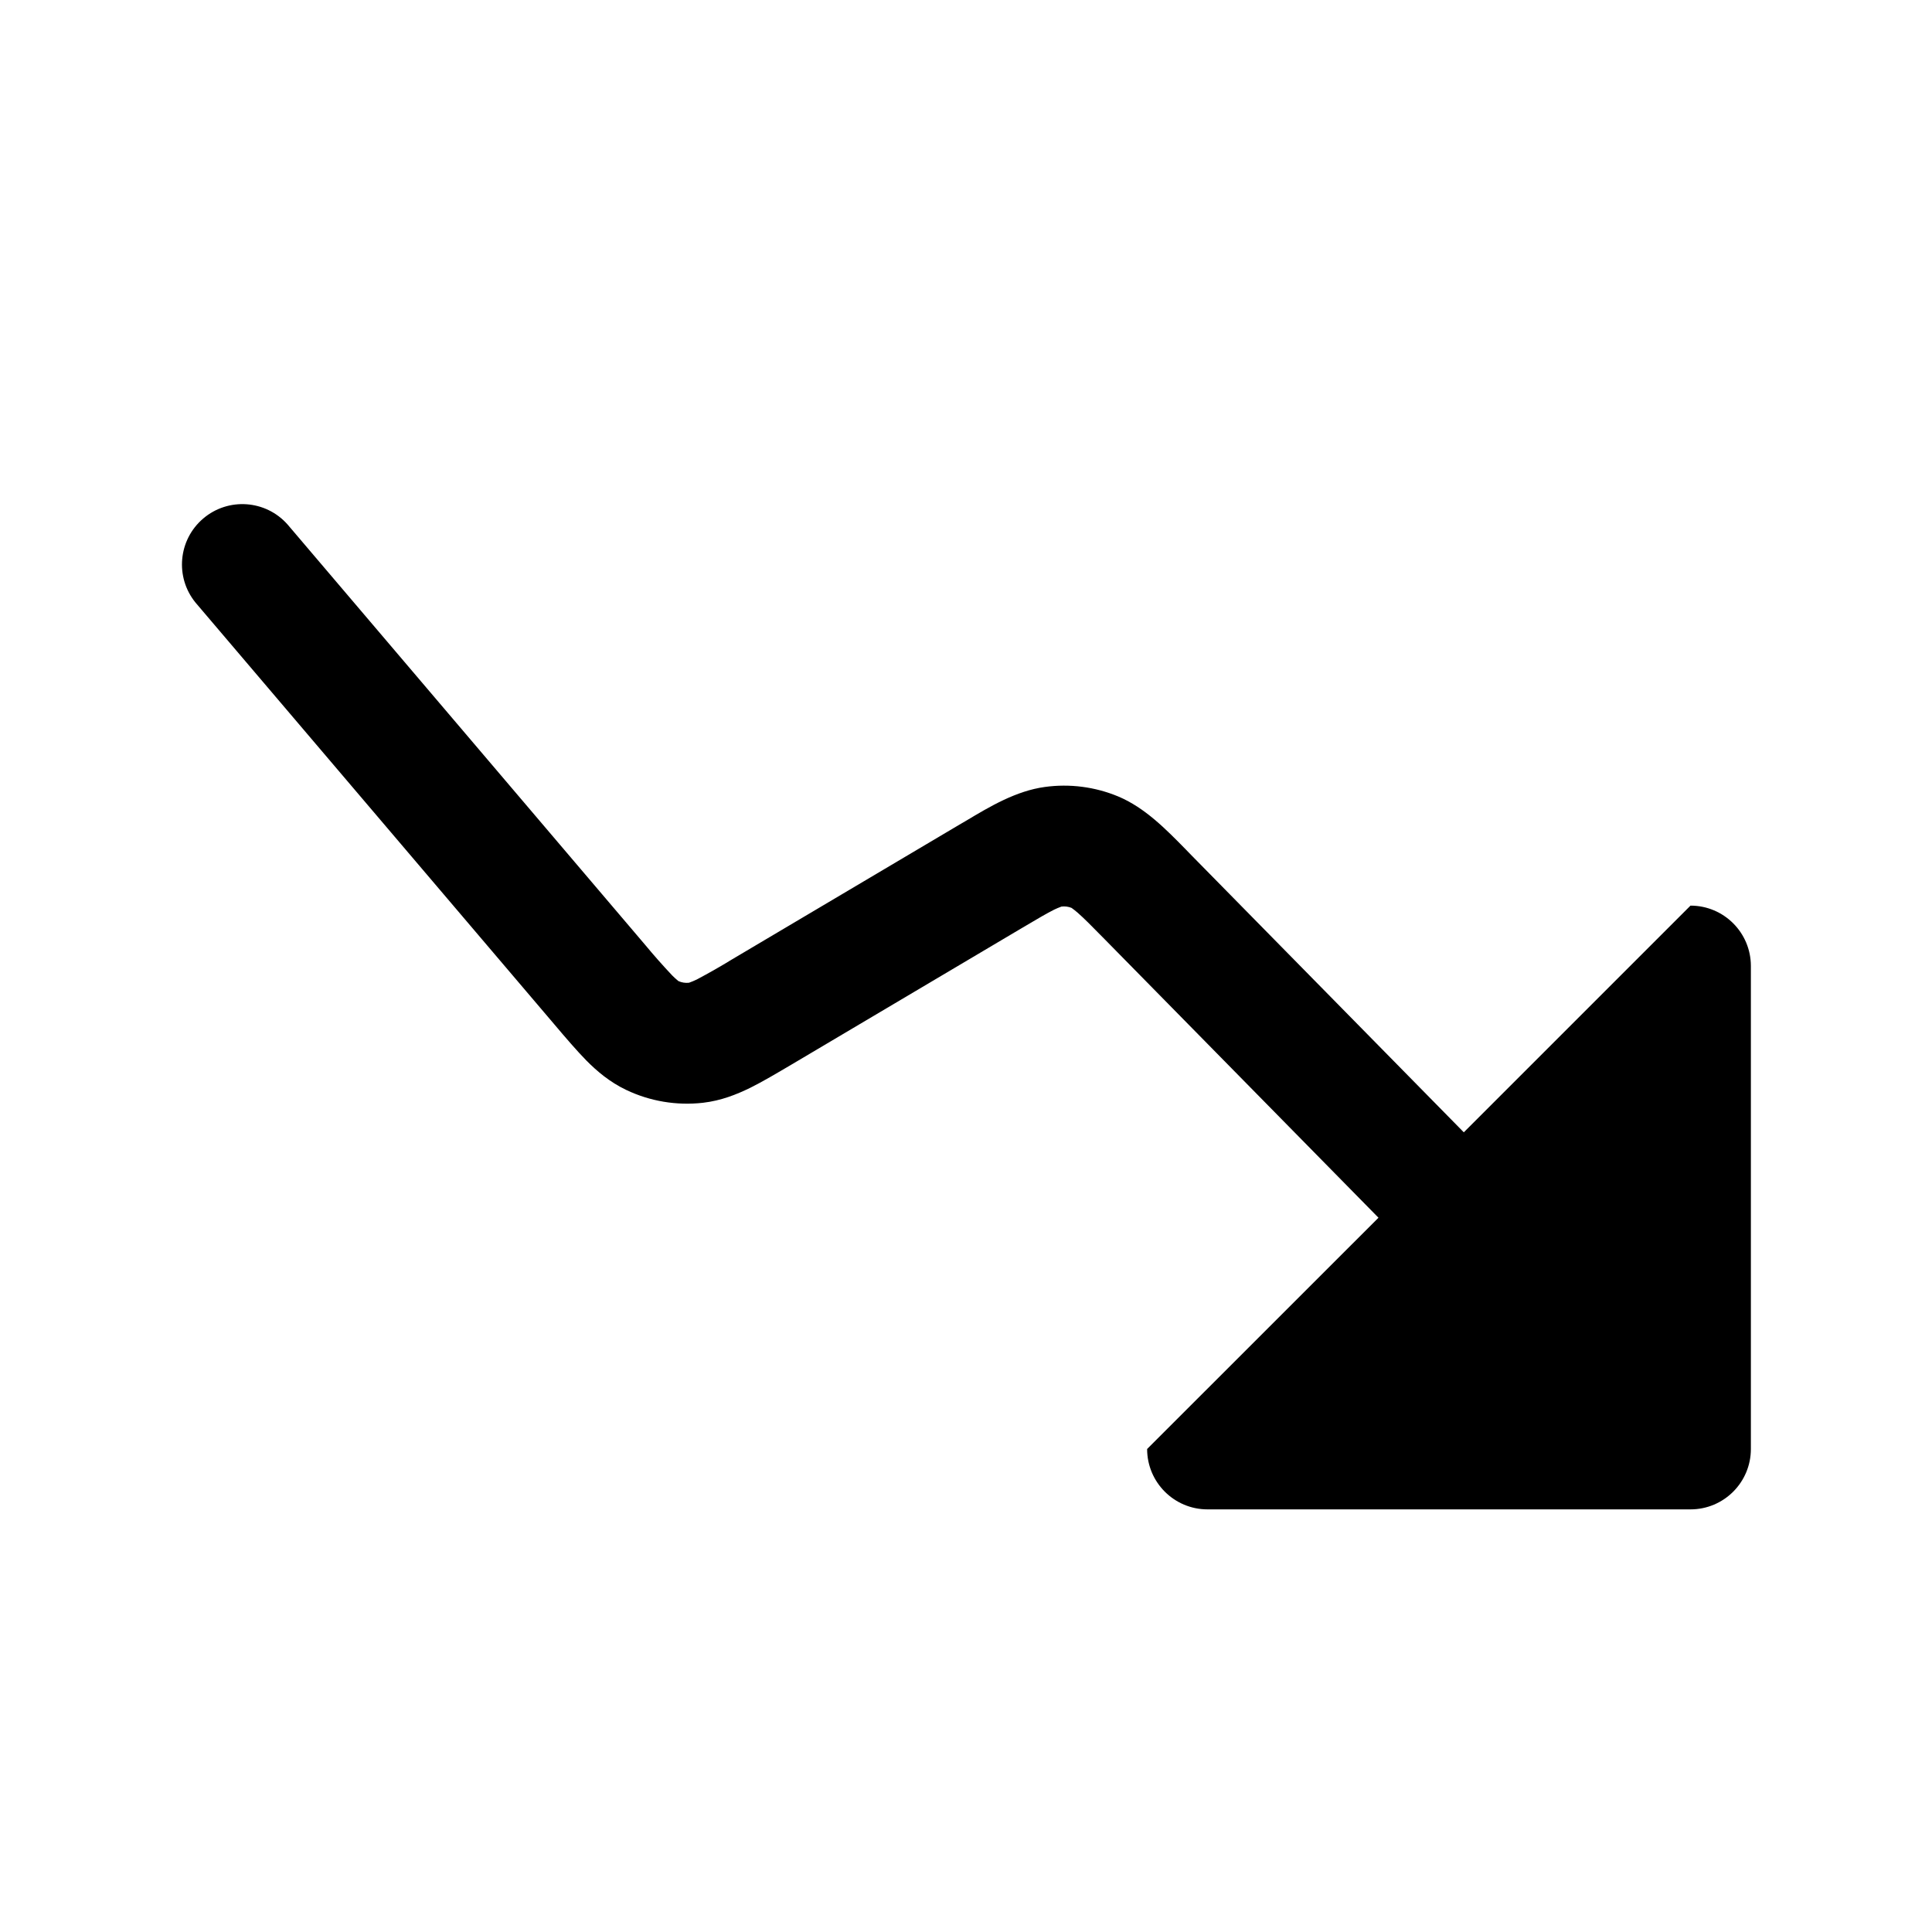
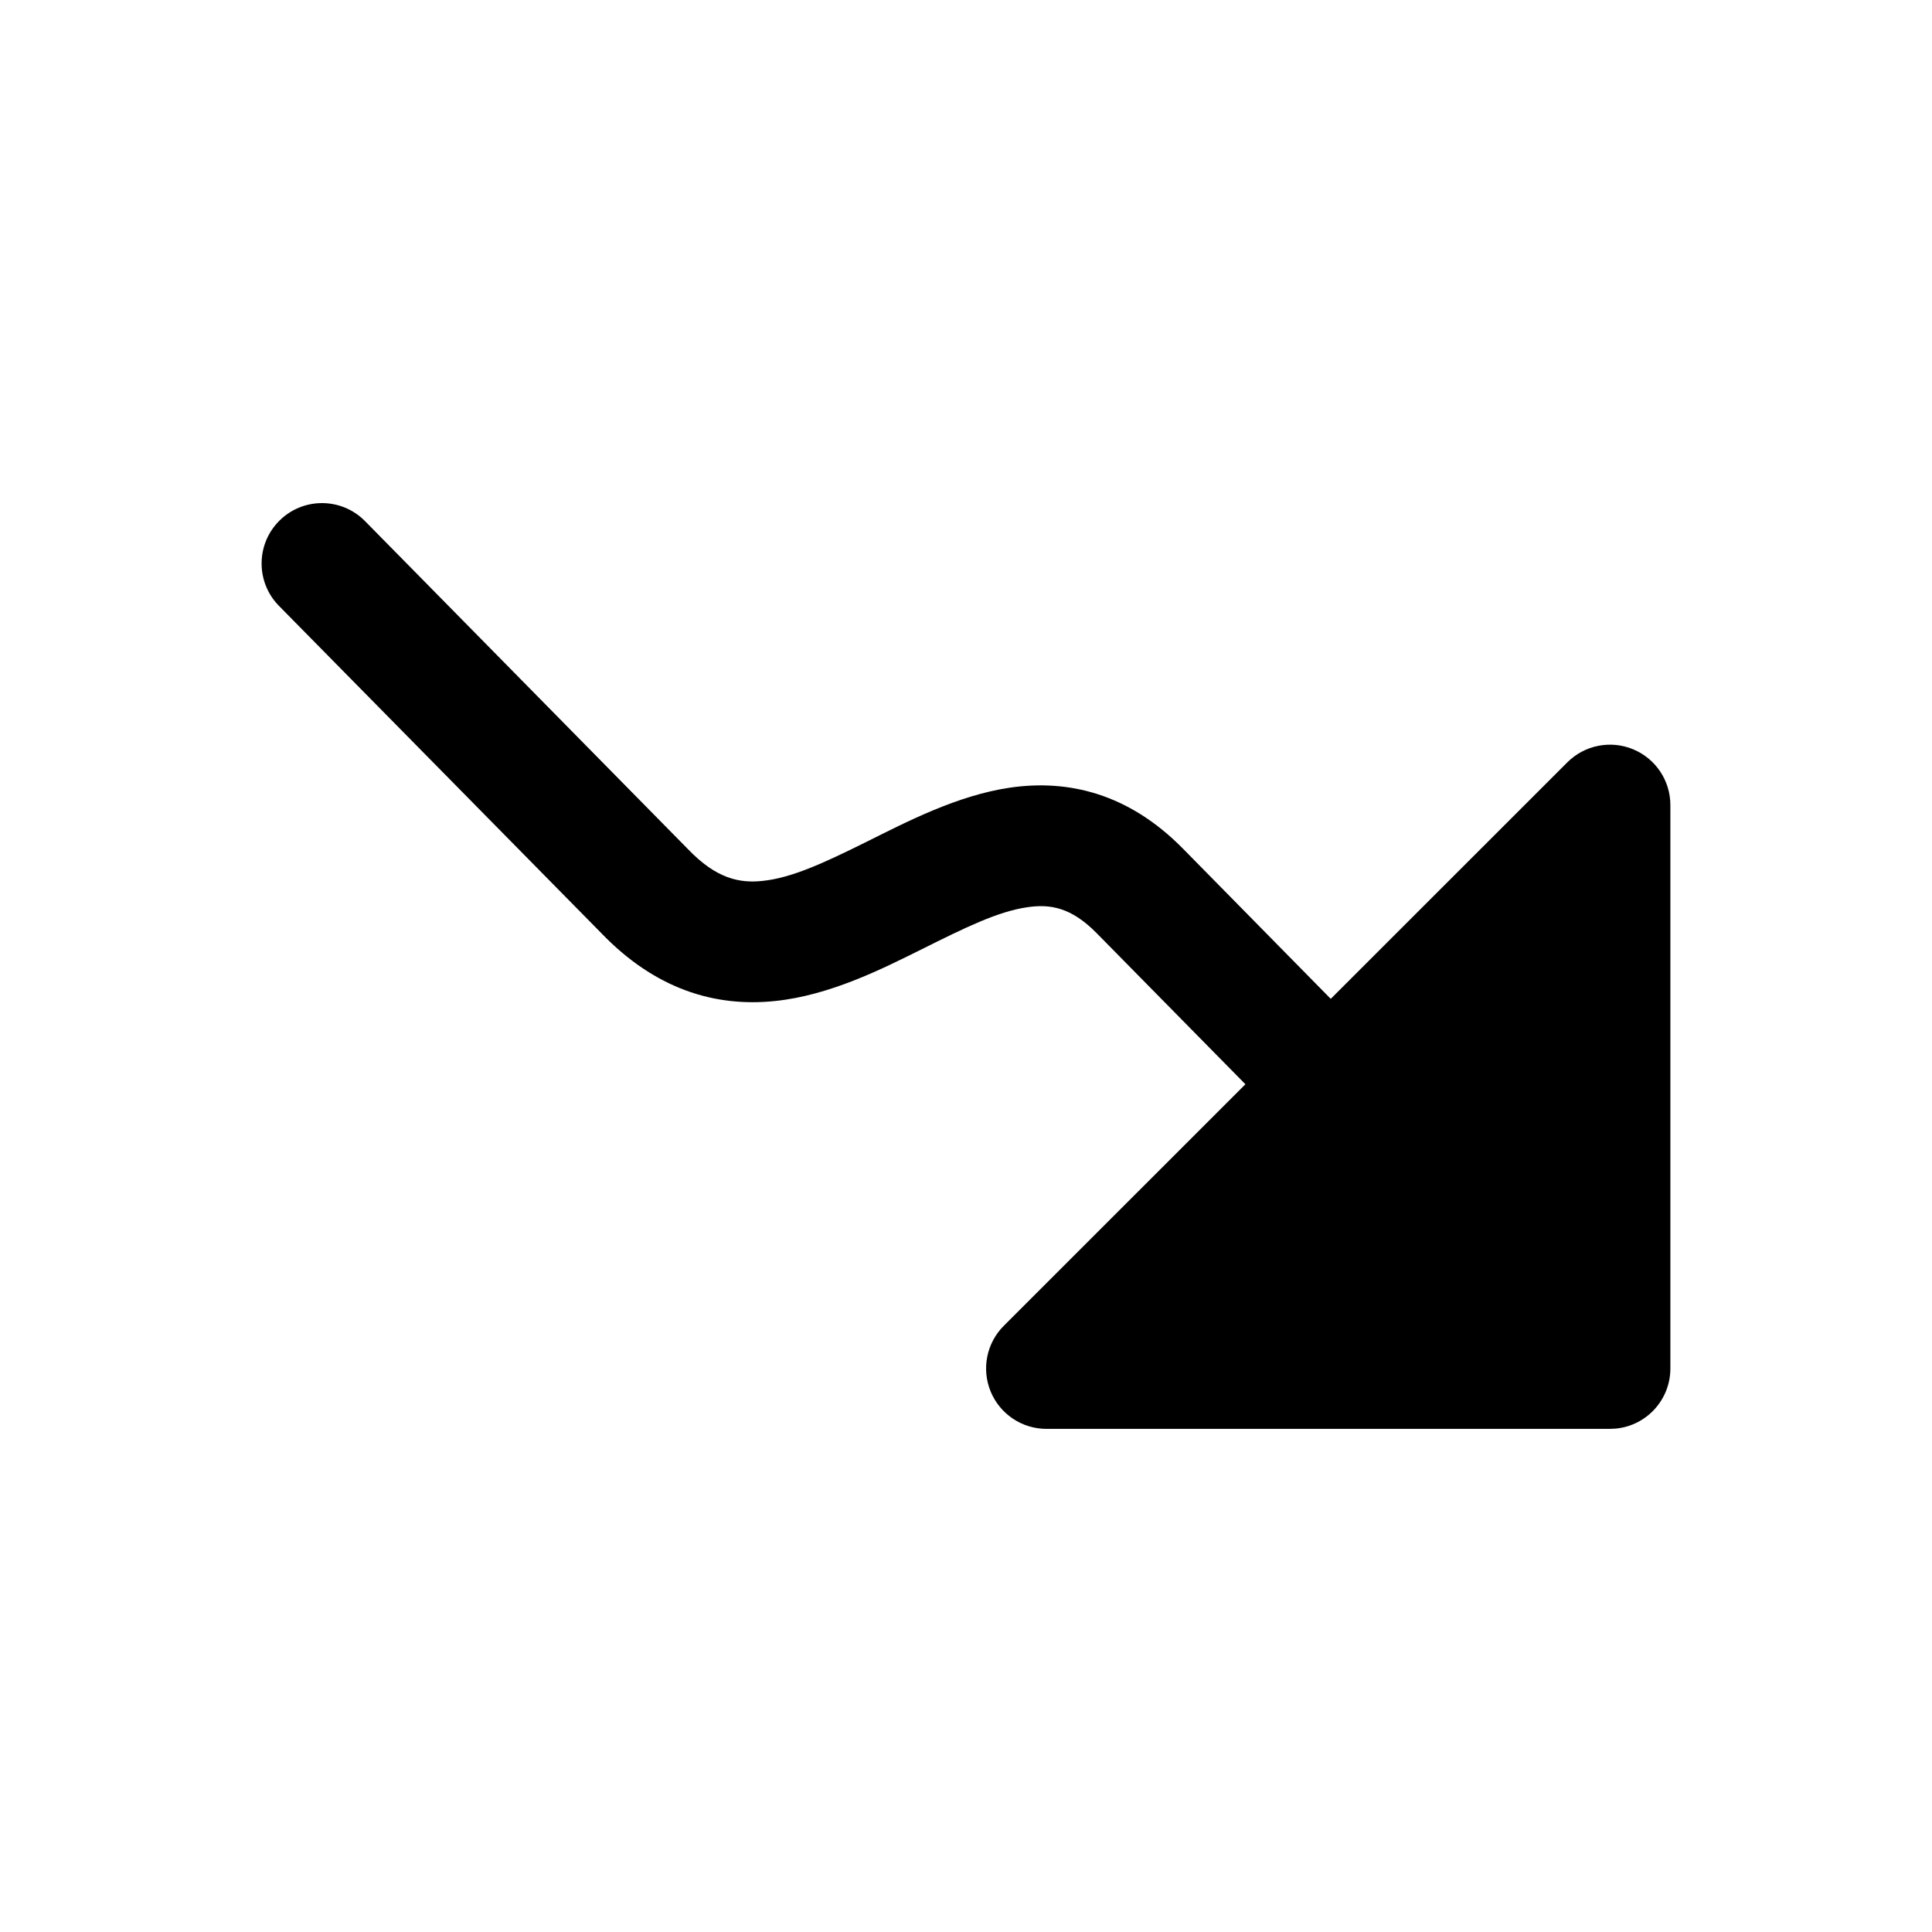
<svg xmlns="http://www.w3.org/2000/svg" width="24" height="24" fill="currentColor" viewBox="0 0 24 24">
-   <path d="M3.571 6.514a.75.75 0 0 0-1.142.972l4.458 5.24c.142.168.275.323.396.447.133.134.29.268.495.366.297.142.628.197.955.16.225-.026.417-.103.587-.186.155-.077.33-.181.52-.293l2.845-1.686c.202-.12.32-.189.41-.234a1 1 0 0 1 .09-.038.25.25 0 0 1 .126.016 1 1 0 0 1 .076.06c.077.067.173.164.337.331l3.4 3.458L14.25 18c0 .414.336.75.75.75h6a.75.75 0 0 0 .75-.75v-6a.75.75 0 0 0-.75-.75l-2.816 2.816-3.39-3.448-.063-.065c-.247-.252-.509-.52-.84-.659a1.75 1.75 0 0 0-.912-.118c-.356.049-.678.24-.98.421l-.079.046-2.825 1.674a8 8 0 0 1-.44.251 1 1 0 0 1-.096.04.25.25 0 0 1-.132-.021 1 1 0 0 1-.077-.07 8 8 0 0 1-.336-.38z" />
+   <path d="M20.75 10a.75.75 0 0 0-1.28-.53l-2.939 2.938-1.842-1.872-.002-.002c-.666-.672-1.41-.857-2.144-.749-.652.096-1.286.427-1.768.667-.543.27-.942.454-1.303.491-.283.03-.573-.025-.928-.397l-.009-.009-4-4.063a.75.75 0 0 0-1.07 1.052l4.002 4.063c.666.694 1.408.925 2.161.846.678-.07 1.321-.394 1.816-.64.553-.276.952-.472 1.317-.525.283-.042.544 0 .86.32l1.85 1.879-3.001 3A.75.75 0 0 0 13 17.75h7l.077-.004A.75.75 0 0 0 20.75 17z" />
</svg>
